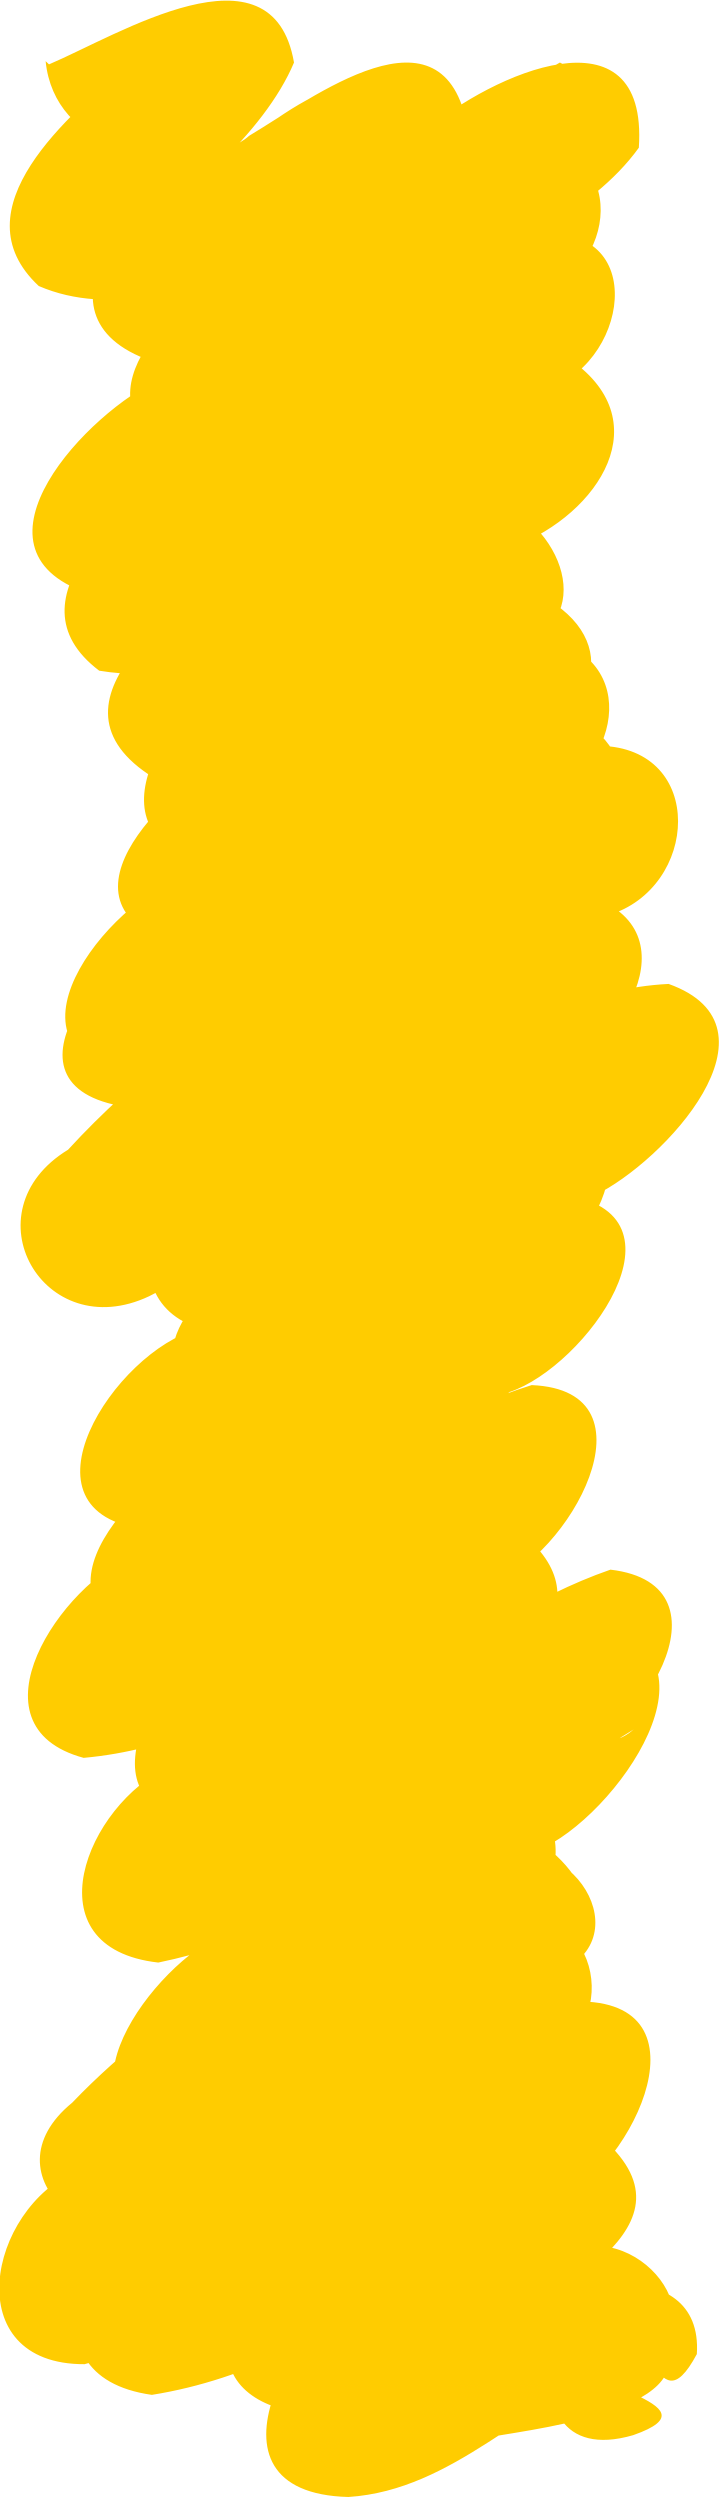
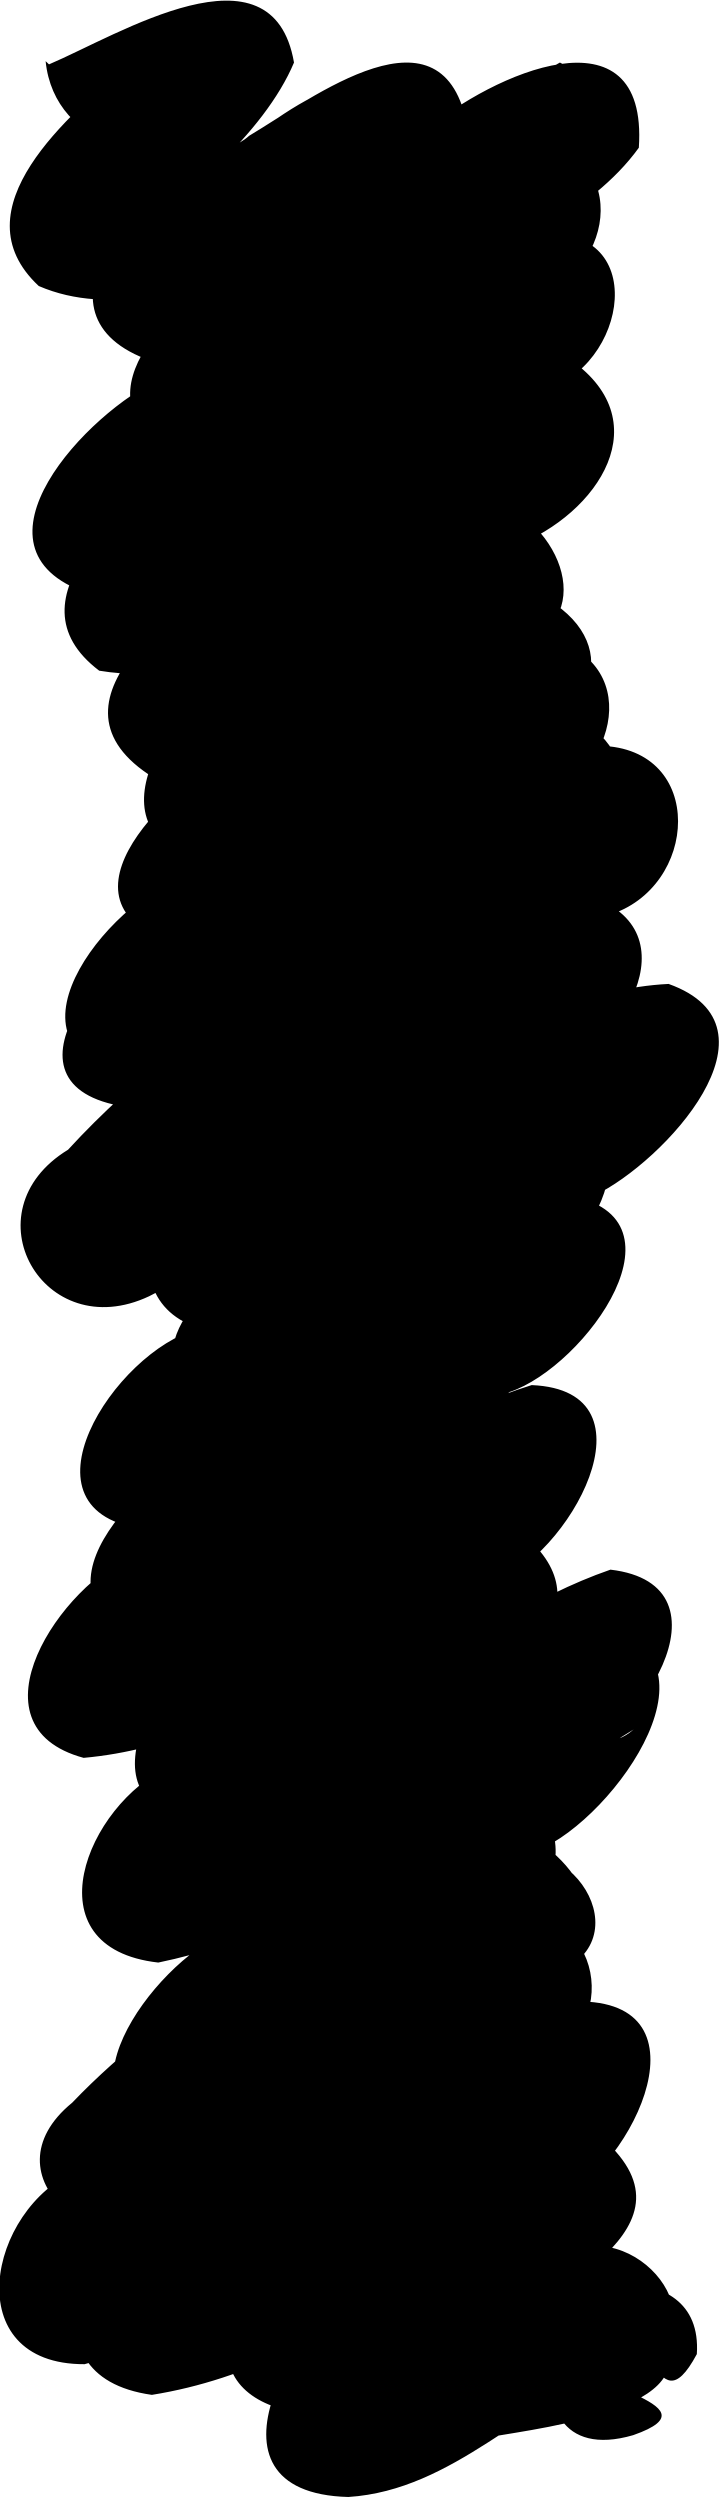
<svg xmlns="http://www.w3.org/2000/svg" width="5.94" height="20.628" version="1.1" viewBox="0 0 1.572 5.458">
  <g transform="translate(-31.8 -105.73)">
-     <path d="m31.907 105.87c0.151-0.064 0.488-0.276 0.535-4e-3 -0.064 0.153-0.254 0.32-0.382 0.371-0.159-0.171 0.187-0.123 0.284-0.211 0.139-0.083 0.426-0.304 0.477-0.018-0.08 0.188-0.325 0.231-0.465 0.372-0.117 0.113-0.127-0.052-0.178-0.112 0.193-0.056 0.383-0.135 0.551-0.253 0.143-0.123 0.487-0.278 0.466 0.037-0.106 0.147-0.297 0.217-0.438 0.332-0.147 0.092-0.291 0.204-0.442 0.281-0.069-0.113-0.185-0.231 0.009-0.257 0.223-0.118 0.422-0.279 0.654-0.38 0.216 0.066 0.147 0.321-0.042 0.368-0.267 0.203-0.547 0.388-0.836 0.558 0.103-0.101-0.208-0.197 0.008-0.212 0.308-0.125 0.564-0.348 0.871-0.476 0.04 0.108 0.225 0.241 0.011 0.286-0.274 0.192-0.544 0.389-0.82 0.579 0.078-0.1-0.185-0.197 0.016-0.213 0.29-0.123 0.546-0.319 0.851-0.409 0.208 0.137 0.069 0.343-0.113 0.413-0.218 0.157-0.437 0.314-0.671 0.447 0.06-0.127-0.165-0.213 0.048-0.23 0.211-0.081 0.397-0.215 0.608-0.294 0.185 0.098 0.097 0.284-0.064 0.342-0.166 0.121-0.346 0.223-0.504 0.354 0.081-0.124-0.226-0.194 0.022-0.223 0.199-0.057 0.443-0.284 0.609-0.243 0.103 0.095 0.135 0.236-0.039 0.264-0.22 0.144-0.446 0.279-0.673 0.411 0.117-0.093-0.088-0.218-0.069-0.209 0.285-0.109 0.524-0.309 0.809-0.418 0.216 0.061 0.136 0.315-0.041 0.366-0.246 0.2-0.511 0.377-0.795 0.519 0.107-0.12-0.246-0.179-0.015-0.23 0.283-0.163 0.551-0.357 0.861-0.467 0.11 0.12 0.154 0.29-0.047 0.338-0.253 0.177-0.529 0.319-0.806 0.456 0.1-0.133-0.169-0.199-0.118-0.191 0.35-0.198 0.692-0.416 1.071-0.556 0.233 5e-3 0.216 0.311 0.018 0.37-0.325 0.293-0.723 0.489-1.053 0.776 0.037-0.126-0.189-0.188 0.013-0.231 0.332-0.194 0.622-0.472 0.996-0.588 0.236 0.077 0.069 0.342-0.091 0.399-0.207 0.165-0.42 0.323-0.644 0.466 0.087-0.095-0.173-0.181 0.015-0.198 0.295-0.16 0.542-0.456 0.896-0.474 0.263 0.094-0.01 0.389-0.162 0.462-0.235 0.184-0.482 0.353-0.743 0.497-0.176-0.134-0.101-0.269 0.075-0.347 0.175-0.137 0.347-0.281 0.55-0.376 0.252 0.03 0.152 0.338-0.03 0.396-0.234 0.195-0.487 0.372-0.763 0.503 0.094-0.136-0.211-0.195-0.011-0.227 0.285-0.146 0.536-0.364 0.851-0.448 0.296 0.039 0.051 0.376-0.114 0.431-0.224 0.175-0.465 0.327-0.696 0.492 0.123-0.124-0.248-0.188-0.01-0.237 0.193-0.084 0.394-0.371 0.588-0.316 0.242 0.159-0.046 0.303-0.178 0.408-0.173 0.132-0.352 0.256-0.532 0.379 0.053-0.12-0.191-0.187 2e-3 -0.216 0.305-0.152 0.545-0.423 0.874-0.525 0.284 0.012 0.08 0.379-0.087 0.433-0.184 0.153-0.368 0.306-0.561 0.448 0.093-0.131-0.247-0.169 0.003-0.231 0.206-0.088 0.42-0.432 0.643-0.309 0.167 0.161-0.066 0.311-0.185 0.404-0.188 0.154-0.385 0.296-0.58 0.441 0.092-0.125-0.205-0.193 0.013-0.221 0.334-0.144 0.583-0.443 0.926-0.562 0.28 0.033 0.062 0.383-0.116 0.417-0.19 0.131-0.371 0.278-0.577 0.383 0.109-0.15-0.255-0.169-0.024-0.239 0.225-0.146 0.417-0.354 0.679-0.435 0.311 0.042 0.05 0.417-0.121 0.487-0.232 0.194-0.454 0.402-0.709 0.567 0.068-0.127-0.234-0.188-0.014-0.252 0.219-0.149 0.398-0.356 0.64-0.469 0.228 0.093 0.098 0.339-0.071 0.408-0.224 0.189-0.46 0.364-0.712 0.513 0.091-0.141-0.22-0.194-0.007-0.229 0.308-0.158 0.549-0.42 0.865-0.564 0.146 0.092 0.181 0.265 6.34e-4 0.341-0.282 0.269-0.611 0.489-0.93 0.706-0.007-0.059-0.093-0.174-0.079-0.164 0.276-0.148 0.495-0.379 0.748-0.559 0.1-0.184 0.407-0.217 0.36 0.053-0.167 0.185-0.387 0.322-0.575 0.49-0.087 0.059-0.262 0.236-0.292 0.226 0.017-0.098-0.162-0.157 0.016-0.179 0.305-0.156 0.536-0.435 0.857-0.558 0.288 7e-3 0.098 0.384-0.071 0.445-0.155 0.139-0.31 0.278-0.477 0.402 0.094-0.127-0.256-0.157-0.045-0.223 0.227-0.068 0.404-0.414 0.648-0.315 0.211 0.202-0.171 0.333-0.281 0.464-0.085 0.027-0.258 0.303-0.239 0.127-0.204-0.108 0.144-0.118 0.209-0.211 0.146-0.081 0.291-0.221 0.399-0.038 0.138 0.118-0.161 0.177-0.23 0.246 0.042-0.098-0.074-0.178-0.117-0.192 0.129-0.101 0.469-0.162 0.454 0.065-0.096 0.179-0.093-0.125-0.235-7e-3 -0.066 0.078 0.299 0.113 0.096 0.184-0.319 0.093-0.154-0.479 0.041-0.239 0.159 0.175-0.233 0.222-0.354 0.243-0.268-0.092 0.025-0.37 0.181-0.41 0.174-0.055 0.339 0.208 0.105 0.256-0.209 0.076-0.364 0.27-0.595 0.285-0.348-9e-3 -0.114-0.405 0.071-0.493 0.144-0.129 0.364-0.359 0.517-0.124-0.111 0.162-0.315 0.25-0.475 0.363-0.151 0.149-0.506 0.051-0.326-0.184 0.162-0.196 0.391-0.319 0.571-0.498 0.107-0.133 0.136 0.148 0.267 0.062-0.329 0.247-0.629 0.583-1.054 0.651-0.299-0.042-0.137-0.383 0.042-0.478 0.224-0.212 0.48-0.386 0.732-0.562 0.205-0.045 0.263 0.254 0.062 0.31-0.279 0.28-0.591 0.561-0.983 0.663-0.277 1e-3 -0.213-0.339-0.016-0.423 0.278-0.26 0.632-0.428 0.909-0.686 0.182-0.066 0.337 0.207 0.107 0.264-0.25 0.188-0.499 0.387-0.785 0.519-0.18 0.122-0.439-0.084-0.242-0.245 0.218-0.228 0.505-0.374 0.742-0.579 0.142-0.171 0.451 0.097 0.199 0.2-0.233 0.153-0.422 0.41-0.715 0.445-0.291-0.041-0.049-0.372 0.108-0.436 0.229-0.19 0.462-0.375 0.695-0.56 0.055 0.044 0.103 0.196 0.197 0.115-0.27 0.164-0.493 0.412-0.802 0.505-0.271 9.8e-4 -0.128-0.34 0.05-0.382 0.201-0.148 0.41-0.285 0.625-0.413-0.056 0.168 0.287 0.134 0.084 0.226-0.299 0.237-0.613 0.494-0.995 0.573-0.283-0.032-0.157-0.345 0.024-0.428 0.198-0.171 0.424-0.304 0.628-0.465 0.123 0.091 0.261 0.172 0.037 0.247-0.188 0.134-0.371 0.319-0.612 0.337-0.269-0.048-0.052-0.365 0.087-0.447 0.186-0.147 0.38-0.287 0.565-0.437-0.08 0.168 0.297 0.138 0.068 0.221-0.297 0.207-0.582 0.491-0.96 0.525-0.258-0.07-0.05-0.38 0.113-0.445 0.199-0.164 0.42-0.301 0.629-0.45 0.179-0.045 0.27 0.243 0.061 0.29-0.211 0.15-0.422 0.352-0.697 0.351-0.246-0.144 0.07-0.384 0.21-0.478 0.211-0.16 0.433-0.306 0.658-0.447-0.08 0.165 0.283 0.159 0.065 0.226-0.283 0.18-0.562 0.397-0.902 0.454-0.3-0.035-0.068-0.39 0.112-0.437 0.226-0.163 0.461-0.313 0.695-0.465 0.125 0.072 0.265 0.196 0.053 0.271-0.209 0.17-0.425 0.34-0.679 0.436-0.191-0.085-0.154-0.304 0.035-0.363 0.258-0.195 0.539-0.359 0.797-0.553-0.068 0.16 0.264 0.144 0.064 0.199-0.294 0.167-0.554 0.414-0.893 0.485-0.299-0.02-0.178-0.369 0.026-0.445 0.211-0.173 0.444-0.318 0.673-0.465-0.027 0.113 0.176 0.194 0.142 0.189-0.326 0.232-0.662 0.458-1.019 0.639-0.231 0.109-0.398-0.185-0.177-0.32 0.298-0.325 0.704-0.517 1.046-0.787 0.135-0.132 0.4 0.133 0.144 0.177-0.363 0.16-0.675 0.448-1.078 0.514-0.288-0.055-0.006-0.371 0.156-0.411 0.263-0.167 0.534-0.323 0.82-0.449 0.164 0.071 0.175 0.27-0.016 0.31-0.298 0.191-0.598 0.411-0.951 0.479-0.289-0.063-0.019-0.397 0.156-0.438 0.238-0.162 0.469-0.335 0.724-0.47 0.116 0.081 0.223 0.217 0.022 0.268-0.246 0.16-0.512 0.344-0.815 0.349-0.253-0.103 0.042-0.365 0.187-0.427 0.195-0.13 0.397-0.254 0.618-0.335 0.204 0.095 0.15 0.276-0.045 0.335-0.209 0.127-0.44 0.245-0.69 0.251-0.243-0.075-0.038-0.365 0.116-0.427 0.174-0.133 0.362-0.245 0.552-0.352 0.156 0.076 0.208 0.29-0.007 0.325-0.228 0.144-0.484 0.289-0.764 0.268-0.248-0.167 0.093-0.39 0.241-0.481 0.202-0.096 0.402-0.356 0.613-0.334 0.274 0.169-0.154 0.265-0.279 0.373-0.209 0.111-0.434 0.257-0.682 0.216-0.21-0.159 0.07-0.371 0.203-0.471 0.237-0.189 0.49-0.369 0.771-0.483 0.238-9e-3 0.171 0.317-0.026 0.346-0.302 0.185-0.606 0.422-0.975 0.438-0.28-0.097 0.002-0.396 0.162-0.468 0.255-0.184 0.53-0.335 0.789-0.512 0.16 0.064 0.24 0.258 0.018 0.302-0.242 0.159-0.492 0.331-0.785 0.373-0.221-0.131 0.02-0.34 0.158-0.42 0.223-0.156 0.454-0.3 0.691-0.433 0.121 0.061 0.246 0.217 0.037 0.264-0.28 0.19-0.589 0.393-0.942 0.383-0.272-0.106 1.2e-5 -0.403 0.18-0.444 0.15-0.12 0.366-0.282 0.474-0.036-0.014 0.134-0.269 0.19-0.392 0.27-0.153 0.058-0.338 0.119-0.495 0.051-0.18-0.168 0.068-0.375 0.198-0.486 0.056-0.083 0.228-0.131 0.17 0.029 0.012 0.086 0.179 0.041 0.038 0.089-0.135 0.129-0.372 0.068-0.391-0.123z" fill="#fc0" style="paint-order:markers fill stroke" />
+     <path d="m31.907 105.87c0.151-0.064 0.488-0.276 0.535-4e-3 -0.064 0.153-0.254 0.32-0.382 0.371-0.159-0.171 0.187-0.123 0.284-0.211 0.139-0.083 0.426-0.304 0.477-0.018-0.08 0.188-0.325 0.231-0.465 0.372-0.117 0.113-0.127-0.052-0.178-0.112 0.193-0.056 0.383-0.135 0.551-0.253 0.143-0.123 0.487-0.278 0.466 0.037-0.106 0.147-0.297 0.217-0.438 0.332-0.147 0.092-0.291 0.204-0.442 0.281-0.069-0.113-0.185-0.231 0.009-0.257 0.223-0.118 0.422-0.279 0.654-0.38 0.216 0.066 0.147 0.321-0.042 0.368-0.267 0.203-0.547 0.388-0.836 0.558 0.103-0.101-0.208-0.197 0.008-0.212 0.308-0.125 0.564-0.348 0.871-0.476 0.04 0.108 0.225 0.241 0.011 0.286-0.274 0.192-0.544 0.389-0.82 0.579 0.078-0.1-0.185-0.197 0.016-0.213 0.29-0.123 0.546-0.319 0.851-0.409 0.208 0.137 0.069 0.343-0.113 0.413-0.218 0.157-0.437 0.314-0.671 0.447 0.06-0.127-0.165-0.213 0.048-0.23 0.211-0.081 0.397-0.215 0.608-0.294 0.185 0.098 0.097 0.284-0.064 0.342-0.166 0.121-0.346 0.223-0.504 0.354 0.081-0.124-0.226-0.194 0.022-0.223 0.199-0.057 0.443-0.284 0.609-0.243 0.103 0.095 0.135 0.236-0.039 0.264-0.22 0.144-0.446 0.279-0.673 0.411 0.117-0.093-0.088-0.218-0.069-0.209 0.285-0.109 0.524-0.309 0.809-0.418 0.216 0.061 0.136 0.315-0.041 0.366-0.246 0.2-0.511 0.377-0.795 0.519 0.107-0.12-0.246-0.179-0.015-0.23 0.283-0.163 0.551-0.357 0.861-0.467 0.11 0.12 0.154 0.29-0.047 0.338-0.253 0.177-0.529 0.319-0.806 0.456 0.1-0.133-0.169-0.199-0.118-0.191 0.35-0.198 0.692-0.416 1.071-0.556 0.233 5e-3 0.216 0.311 0.018 0.37-0.325 0.293-0.723 0.489-1.053 0.776 0.037-0.126-0.189-0.188 0.013-0.231 0.332-0.194 0.622-0.472 0.996-0.588 0.236 0.077 0.069 0.342-0.091 0.399-0.207 0.165-0.42 0.323-0.644 0.466 0.087-0.095-0.173-0.181 0.015-0.198 0.295-0.16 0.542-0.456 0.896-0.474 0.263 0.094-0.01 0.389-0.162 0.462-0.235 0.184-0.482 0.353-0.743 0.497-0.176-0.134-0.101-0.269 0.075-0.347 0.175-0.137 0.347-0.281 0.55-0.376 0.252 0.03 0.152 0.338-0.03 0.396-0.234 0.195-0.487 0.372-0.763 0.503 0.094-0.136-0.211-0.195-0.011-0.227 0.285-0.146 0.536-0.364 0.851-0.448 0.296 0.039 0.051 0.376-0.114 0.431-0.224 0.175-0.465 0.327-0.696 0.492 0.123-0.124-0.248-0.188-0.01-0.237 0.193-0.084 0.394-0.371 0.588-0.316 0.242 0.159-0.046 0.303-0.178 0.408-0.173 0.132-0.352 0.256-0.532 0.379 0.053-0.12-0.191-0.187 2e-3 -0.216 0.305-0.152 0.545-0.423 0.874-0.525 0.284 0.012 0.08 0.379-0.087 0.433-0.184 0.153-0.368 0.306-0.561 0.448 0.093-0.131-0.247-0.169 0.003-0.231 0.206-0.088 0.42-0.432 0.643-0.309 0.167 0.161-0.066 0.311-0.185 0.404-0.188 0.154-0.385 0.296-0.58 0.441 0.092-0.125-0.205-0.193 0.013-0.221 0.334-0.144 0.583-0.443 0.926-0.562 0.28 0.033 0.062 0.383-0.116 0.417-0.19 0.131-0.371 0.278-0.577 0.383 0.109-0.15-0.255-0.169-0.024-0.239 0.225-0.146 0.417-0.354 0.679-0.435 0.311 0.042 0.05 0.417-0.121 0.487-0.232 0.194-0.454 0.402-0.709 0.567 0.068-0.127-0.234-0.188-0.014-0.252 0.219-0.149 0.398-0.356 0.64-0.469 0.228 0.093 0.098 0.339-0.071 0.408-0.224 0.189-0.46 0.364-0.712 0.513 0.091-0.141-0.22-0.194-0.007-0.229 0.308-0.158 0.549-0.42 0.865-0.564 0.146 0.092 0.181 0.265 6.34e-4 0.341-0.282 0.269-0.611 0.489-0.93 0.706-0.007-0.059-0.093-0.174-0.079-0.164 0.276-0.148 0.495-0.379 0.748-0.559 0.1-0.184 0.407-0.217 0.36 0.053-0.167 0.185-0.387 0.322-0.575 0.49-0.087 0.059-0.262 0.236-0.292 0.226 0.017-0.098-0.162-0.157 0.016-0.179 0.305-0.156 0.536-0.435 0.857-0.558 0.288 7e-3 0.098 0.384-0.071 0.445-0.155 0.139-0.31 0.278-0.477 0.402 0.094-0.127-0.256-0.157-0.045-0.223 0.227-0.068 0.404-0.414 0.648-0.315 0.211 0.202-0.171 0.333-0.281 0.464-0.085 0.027-0.258 0.303-0.239 0.127-0.204-0.108 0.144-0.118 0.209-0.211 0.146-0.081 0.291-0.221 0.399-0.038 0.138 0.118-0.161 0.177-0.23 0.246 0.042-0.098-0.074-0.178-0.117-0.192 0.129-0.101 0.469-0.162 0.454 0.065-0.096 0.179-0.093-0.125-0.235-7e-3 -0.066 0.078 0.299 0.113 0.096 0.184-0.319 0.093-0.154-0.479 0.041-0.239 0.159 0.175-0.233 0.222-0.354 0.243-0.268-0.092 0.025-0.37 0.181-0.41 0.174-0.055 0.339 0.208 0.105 0.256-0.209 0.076-0.364 0.27-0.595 0.285-0.348-9e-3 -0.114-0.405 0.071-0.493 0.144-0.129 0.364-0.359 0.517-0.124-0.111 0.162-0.315 0.25-0.475 0.363-0.151 0.149-0.506 0.051-0.326-0.184 0.162-0.196 0.391-0.319 0.571-0.498 0.107-0.133 0.136 0.148 0.267 0.062-0.329 0.247-0.629 0.583-1.054 0.651-0.299-0.042-0.137-0.383 0.042-0.478 0.224-0.212 0.48-0.386 0.732-0.562 0.205-0.045 0.263 0.254 0.062 0.31-0.279 0.28-0.591 0.561-0.983 0.663-0.277 1e-3 -0.213-0.339-0.016-0.423 0.278-0.26 0.632-0.428 0.909-0.686 0.182-0.066 0.337 0.207 0.107 0.264-0.25 0.188-0.499 0.387-0.785 0.519-0.18 0.122-0.439-0.084-0.242-0.245 0.218-0.228 0.505-0.374 0.742-0.579 0.142-0.171 0.451 0.097 0.199 0.2-0.233 0.153-0.422 0.41-0.715 0.445-0.291-0.041-0.049-0.372 0.108-0.436 0.229-0.19 0.462-0.375 0.695-0.56 0.055 0.044 0.103 0.196 0.197 0.115-0.27 0.164-0.493 0.412-0.802 0.505-0.271 9.8e-4 -0.128-0.34 0.05-0.382 0.201-0.148 0.41-0.285 0.625-0.413-0.056 0.168 0.287 0.134 0.084 0.226-0.299 0.237-0.613 0.494-0.995 0.573-0.283-0.032-0.157-0.345 0.024-0.428 0.198-0.171 0.424-0.304 0.628-0.465 0.123 0.091 0.261 0.172 0.037 0.247-0.188 0.134-0.371 0.319-0.612 0.337-0.269-0.048-0.052-0.365 0.087-0.447 0.186-0.147 0.38-0.287 0.565-0.437-0.08 0.168 0.297 0.138 0.068 0.221-0.297 0.207-0.582 0.491-0.96 0.525-0.258-0.07-0.05-0.38 0.113-0.445 0.199-0.164 0.42-0.301 0.629-0.45 0.179-0.045 0.27 0.243 0.061 0.29-0.211 0.15-0.422 0.352-0.697 0.351-0.246-0.144 0.07-0.384 0.21-0.478 0.211-0.16 0.433-0.306 0.658-0.447-0.08 0.165 0.283 0.159 0.065 0.226-0.283 0.18-0.562 0.397-0.902 0.454-0.3-0.035-0.068-0.39 0.112-0.437 0.226-0.163 0.461-0.313 0.695-0.465 0.125 0.072 0.265 0.196 0.053 0.271-0.209 0.17-0.425 0.34-0.679 0.436-0.191-0.085-0.154-0.304 0.035-0.363 0.258-0.195 0.539-0.359 0.797-0.553-0.068 0.16 0.264 0.144 0.064 0.199-0.294 0.167-0.554 0.414-0.893 0.485-0.299-0.02-0.178-0.369 0.026-0.445 0.211-0.173 0.444-0.318 0.673-0.465-0.027 0.113 0.176 0.194 0.142 0.189-0.326 0.232-0.662 0.458-1.019 0.639-0.231 0.109-0.398-0.185-0.177-0.32 0.298-0.325 0.704-0.517 1.046-0.787 0.135-0.132 0.4 0.133 0.144 0.177-0.363 0.16-0.675 0.448-1.078 0.514-0.288-0.055-0.006-0.371 0.156-0.411 0.263-0.167 0.534-0.323 0.82-0.449 0.164 0.071 0.175 0.27-0.016 0.31-0.298 0.191-0.598 0.411-0.951 0.479-0.289-0.063-0.019-0.397 0.156-0.438 0.238-0.162 0.469-0.335 0.724-0.47 0.116 0.081 0.223 0.217 0.022 0.268-0.246 0.16-0.512 0.344-0.815 0.349-0.253-0.103 0.042-0.365 0.187-0.427 0.195-0.13 0.397-0.254 0.618-0.335 0.204 0.095 0.15 0.276-0.045 0.335-0.209 0.127-0.44 0.245-0.69 0.251-0.243-0.075-0.038-0.365 0.116-0.427 0.174-0.133 0.362-0.245 0.552-0.352 0.156 0.076 0.208 0.29-0.007 0.325-0.228 0.144-0.484 0.289-0.764 0.268-0.248-0.167 0.093-0.39 0.241-0.481 0.202-0.096 0.402-0.356 0.613-0.334 0.274 0.169-0.154 0.265-0.279 0.373-0.209 0.111-0.434 0.257-0.682 0.216-0.21-0.159 0.07-0.371 0.203-0.471 0.237-0.189 0.49-0.369 0.771-0.483 0.238-9e-3 0.171 0.317-0.026 0.346-0.302 0.185-0.606 0.422-0.975 0.438-0.28-0.097 0.002-0.396 0.162-0.468 0.255-0.184 0.53-0.335 0.789-0.512 0.16 0.064 0.24 0.258 0.018 0.302-0.242 0.159-0.492 0.331-0.785 0.373-0.221-0.131 0.02-0.34 0.158-0.42 0.223-0.156 0.454-0.3 0.691-0.433 0.121 0.061 0.246 0.217 0.037 0.264-0.28 0.19-0.589 0.393-0.942 0.383-0.272-0.106 1.2e-5 -0.403 0.18-0.444 0.15-0.12 0.366-0.282 0.474-0.036-0.014 0.134-0.269 0.19-0.392 0.27-0.153 0.058-0.338 0.119-0.495 0.051-0.18-0.168 0.068-0.375 0.198-0.486 0.056-0.083 0.228-0.131 0.17 0.029 0.012 0.086 0.179 0.041 0.038 0.089-0.135 0.129-0.372 0.068-0.391-0.123z" style="paint-order:markers fill stroke" />
  </g>
</svg>
